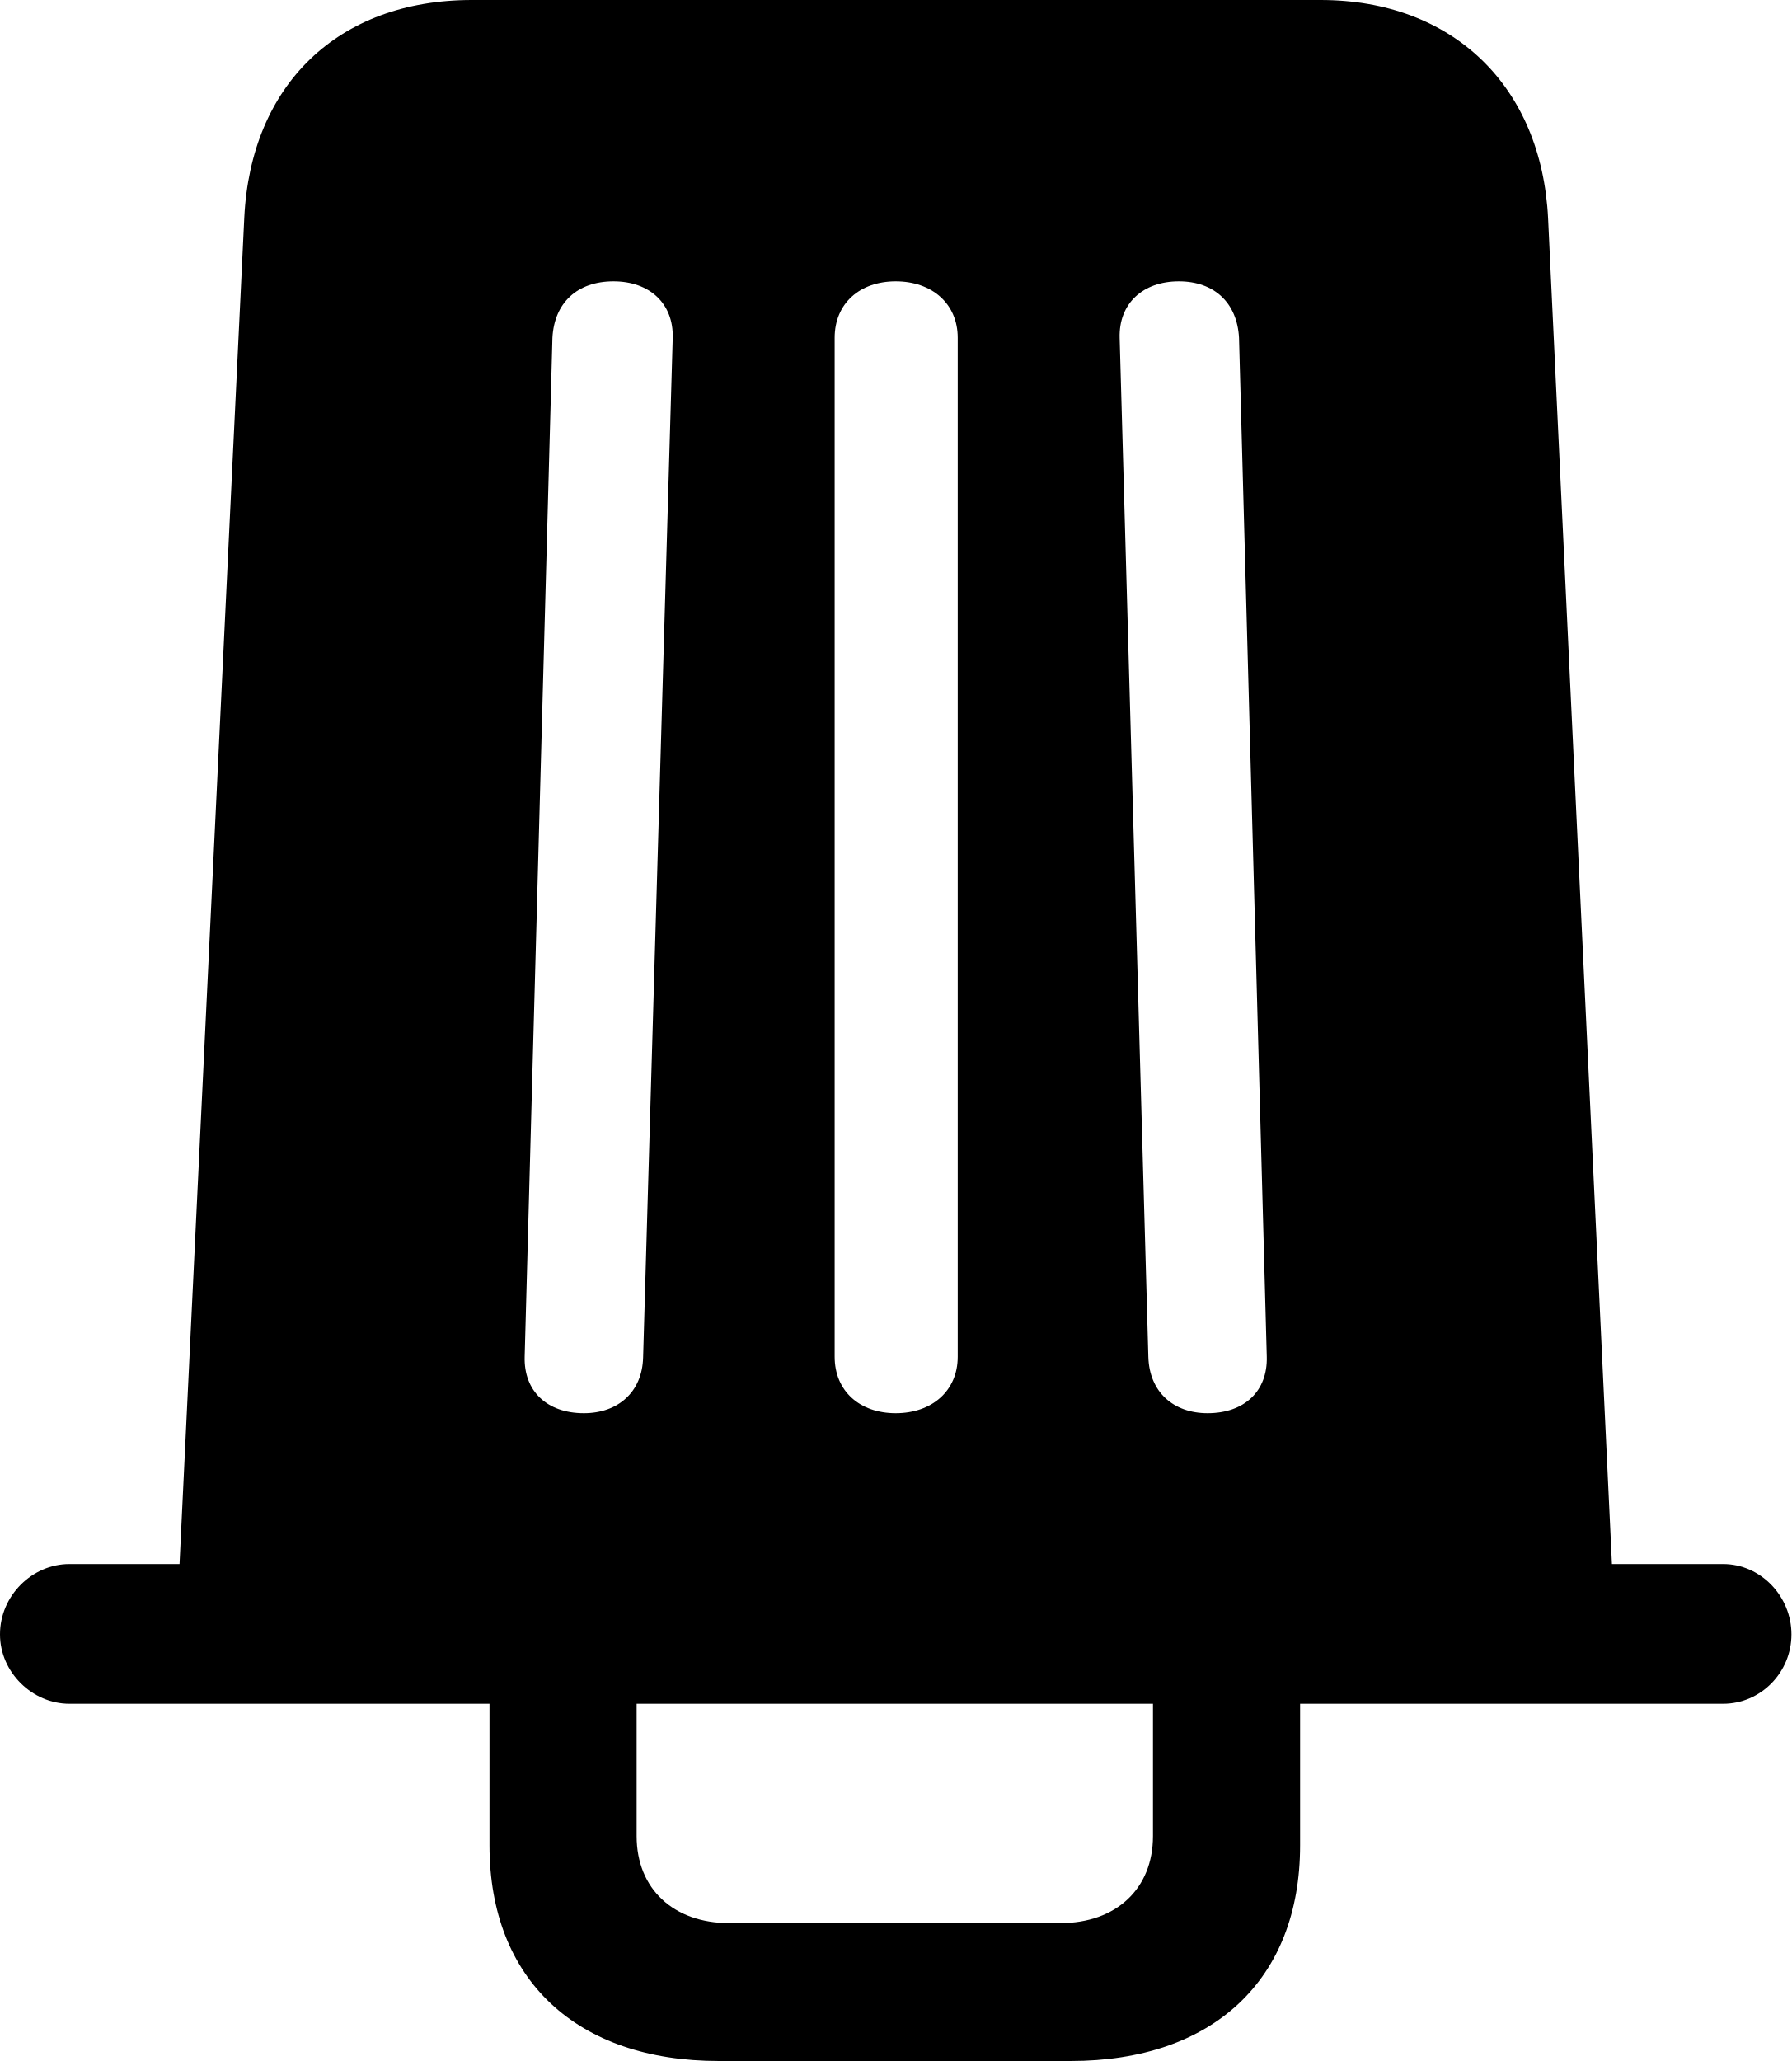
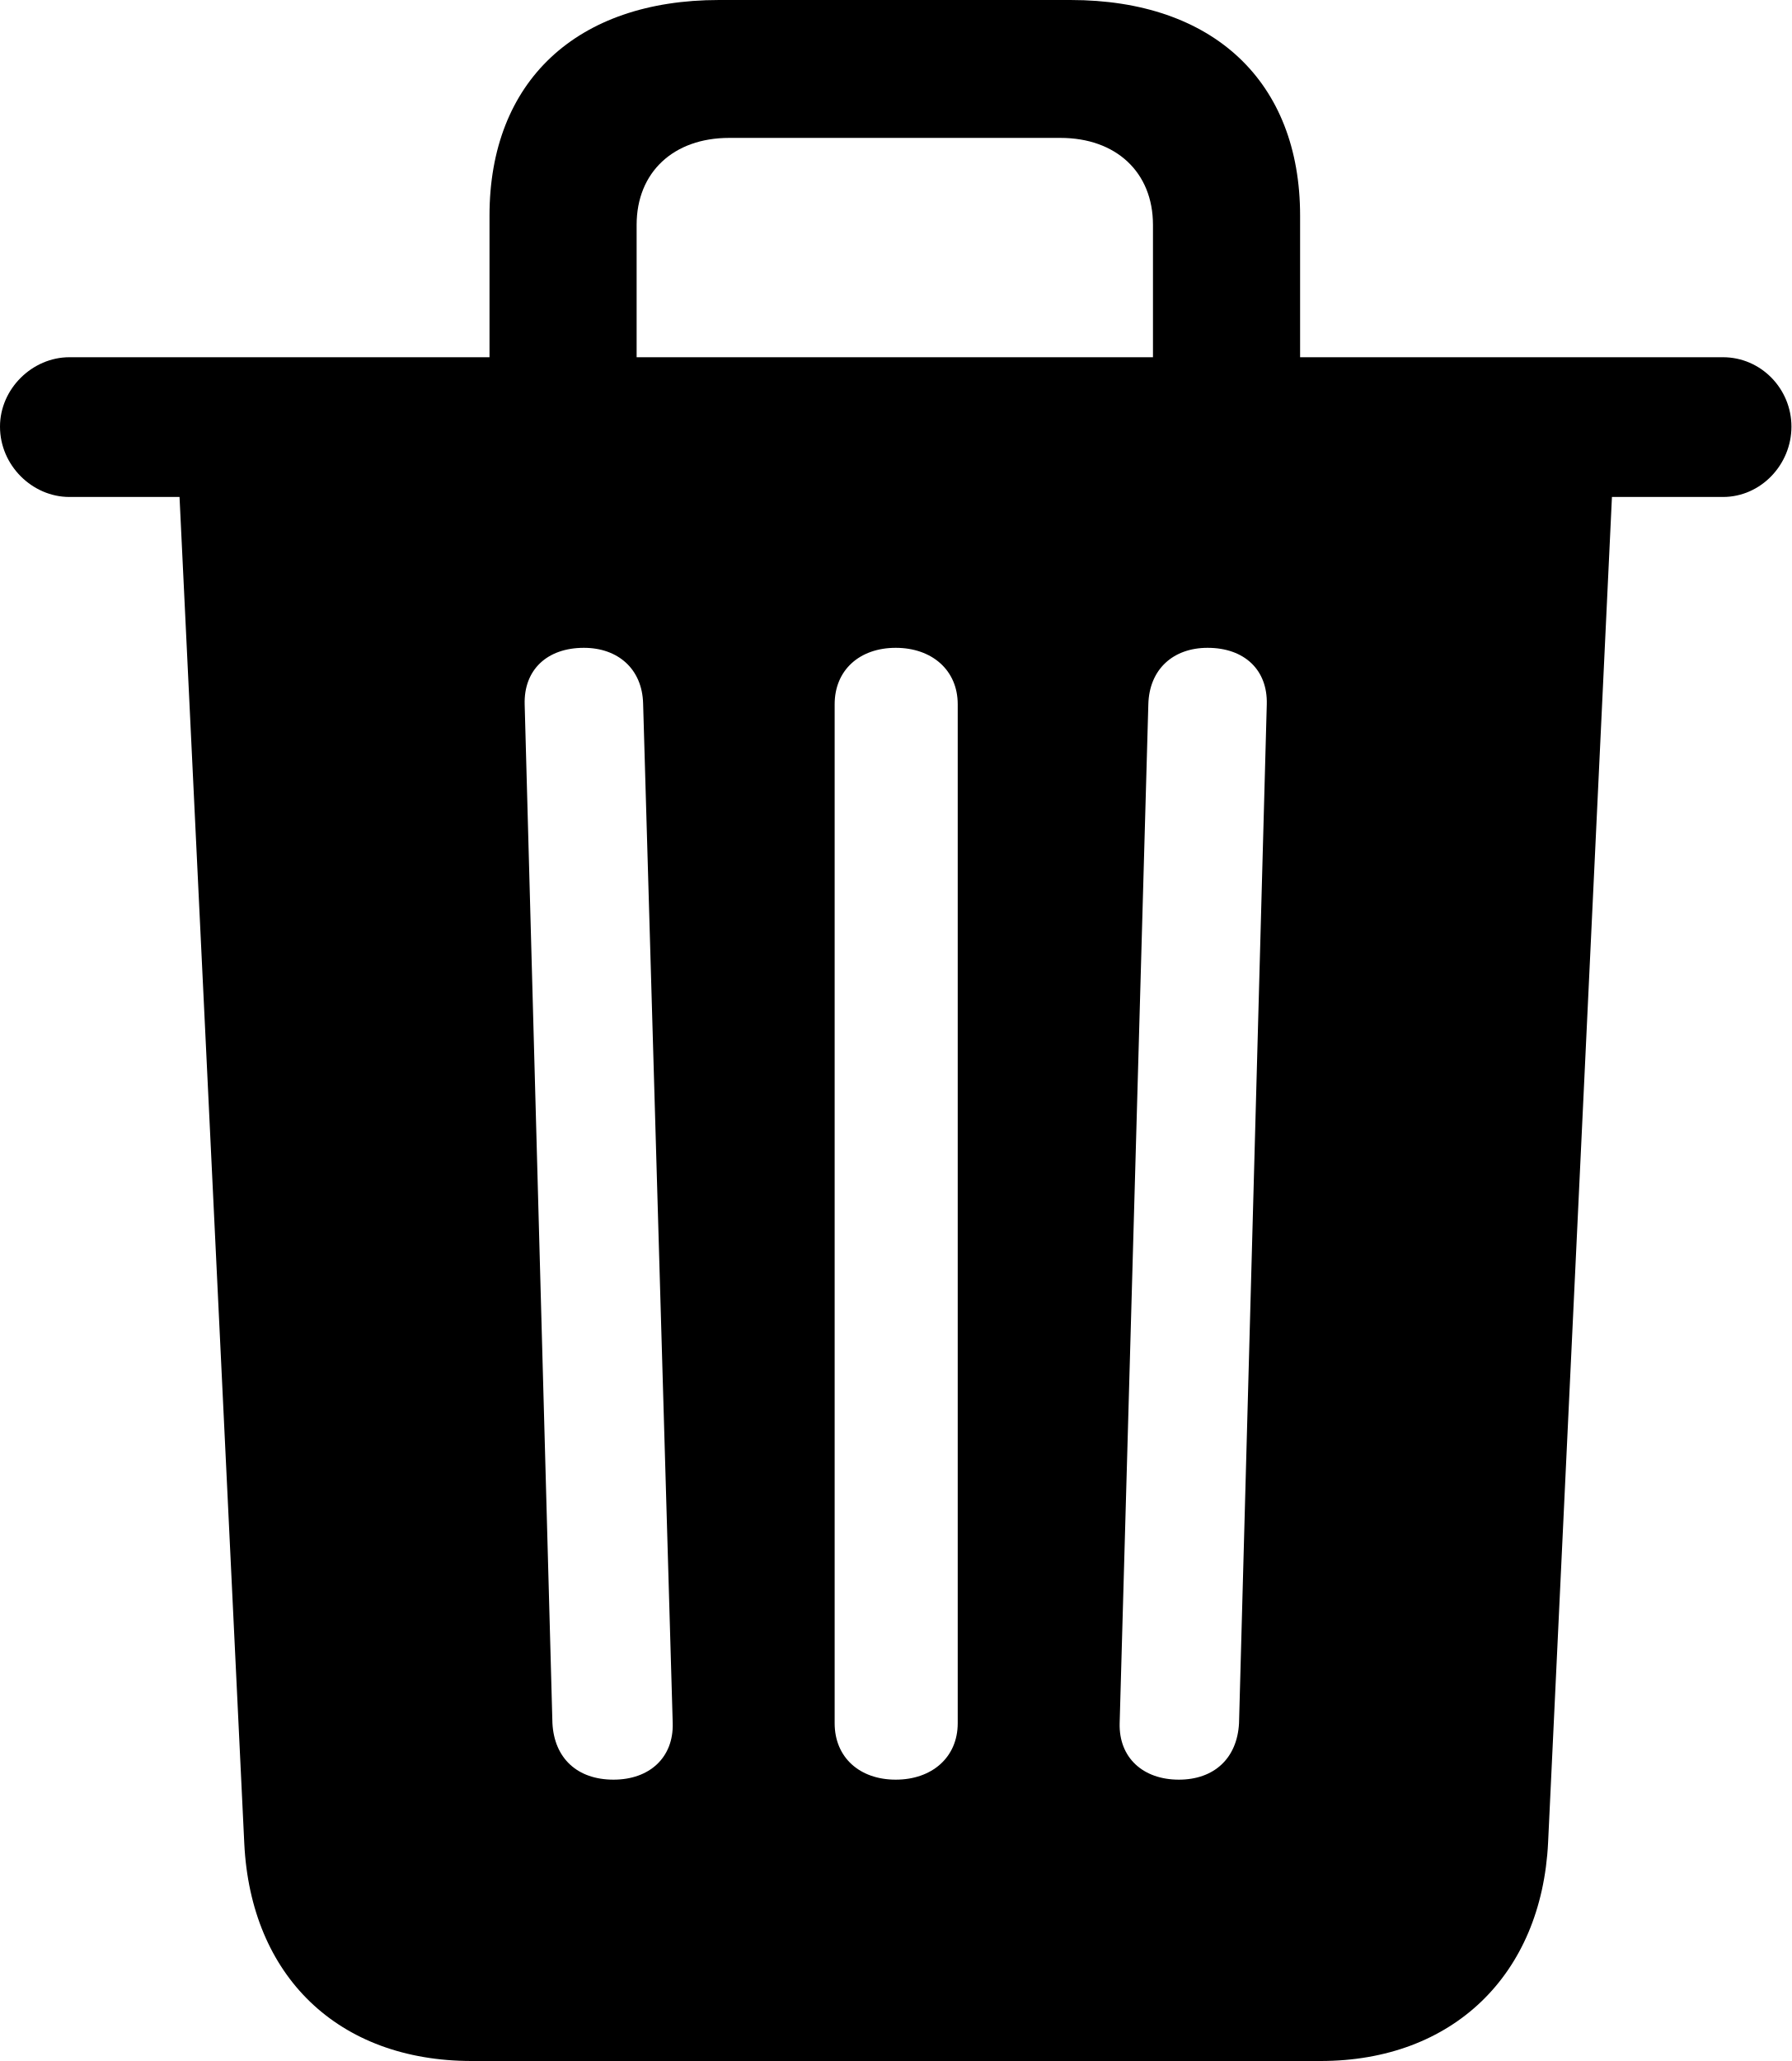
<svg xmlns="http://www.w3.org/2000/svg" viewBox="0 0 189.062 217.48">
-   <path fill-rule="nonzero" d="M64.746 29.688 C60.937 29.688 58.496 31.934 58.301 35.645 L55.371 143.164 C55.273 146.777 57.715 149.121 61.621 149.121 C65.234 149.121 67.773 146.875 67.871 143.262 L70.996 35.645 C71.094 32.031 68.555 29.688 64.746 29.688 Z M94.531 29.688 C90.723 29.688 88.086 32.031 88.086 35.645 L88.086 143.164 C88.086 146.777 90.723 149.121 94.531 149.121 C98.34 149.121 101.074 146.777 101.074 143.164 L101.074 35.645 C101.074 32.031 98.34 29.688 94.531 29.688 Z M124.414 29.688 C120.605 29.688 118.066 32.031 118.164 35.645 L121.191 143.164 C121.289 146.875 123.828 149.121 127.441 149.121 C131.347 149.121 133.789 146.777 133.691 143.164 L130.762 35.645 C130.566 31.934 128.125 29.688 124.414 29.688 Z M51.66 172.851 L67.187 172.851 L67.187 193.75 C67.187 199.316 71.094 202.929 76.953 202.929 L111.914 202.929 C117.773 202.929 121.68 199.316 121.68 193.75 L121.68 172.851 L137.207 172.851 L137.207 194.726 C137.207 208.887 128.027 217.48 112.988 217.48 L75.879 217.48 C60.84 217.48 51.66 208.887 51.66 194.726 Z M7.324 165.039 L181.836 165.039 C185.84 165.039 189.062 168.457 189.062 172.461 C189.062 176.465 185.84 179.785 181.836 179.785 L7.324 179.785 C3.418 179.785 0 176.465 0 172.461 C0 168.359 3.418 165.039 7.324 165.039 Z M49.805 0 L139.355 0 C153.32 0 162.695 9.082 163.379 23.047 L170.215 167.09 L18.848 167.09 L25.781 22.949 C26.465 8.984 35.645 0 49.805 0 Z" fill="black" />
+   <g transform="translate(0,217.4803) scale(1,-1)">
+     <path fill-rule="nonzero" d="M64.746 29.688 C60.937 29.688 58.496 31.934 58.301 35.645 L55.371 143.164 C55.273 146.777 57.715 149.121 61.621 149.121 C65.234 149.121 67.773 146.875 67.871 143.262 L70.996 35.645 C71.094 32.031 68.555 29.688 64.746 29.688 Z M94.531 29.688 C90.723 29.688 88.086 32.031 88.086 35.645 L88.086 143.164 C88.086 146.777 90.723 149.121 94.531 149.121 C98.34 149.121 101.074 146.777 101.074 143.164 L101.074 35.645 C101.074 32.031 98.34 29.688 94.531 29.688 Z M124.414 29.688 C120.605 29.688 118.066 32.031 118.164 35.645 L121.191 143.164 C121.289 146.875 123.828 149.121 127.441 149.121 C131.347 149.121 133.789 146.777 133.691 143.164 L130.762 35.645 C130.566 31.934 128.125 29.688 124.414 29.688 Z M51.66 172.851 L67.187 172.851 L67.187 193.75 C67.187 199.316 71.094 202.929 76.953 202.929 L111.914 202.929 C117.773 202.929 121.68 199.316 121.68 193.75 L121.68 172.851 L137.207 172.851 L137.207 194.726 C137.207 208.887 128.027 217.48 112.988 217.48 L75.879 217.48 C60.84 217.48 51.66 208.887 51.66 194.726 Z M7.324 165.039 L181.836 165.039 C185.84 165.039 189.062 168.457 189.062 172.461 C189.062 176.465 185.84 179.785 181.836 179.785 L7.324 179.785 C3.418 179.785 0 176.465 0 172.461 C0 168.359 3.418 165.039 7.324 165.039 Z M49.805 0 L139.355 0 C153.32 0 162.695 9.082 163.379 23.047 L170.215 167.09 L18.848 167.09 L25.781 22.949 C26.465 8.984 35.645 0 49.805 0 Z" fill="black" />
+   </g>
</svg>
